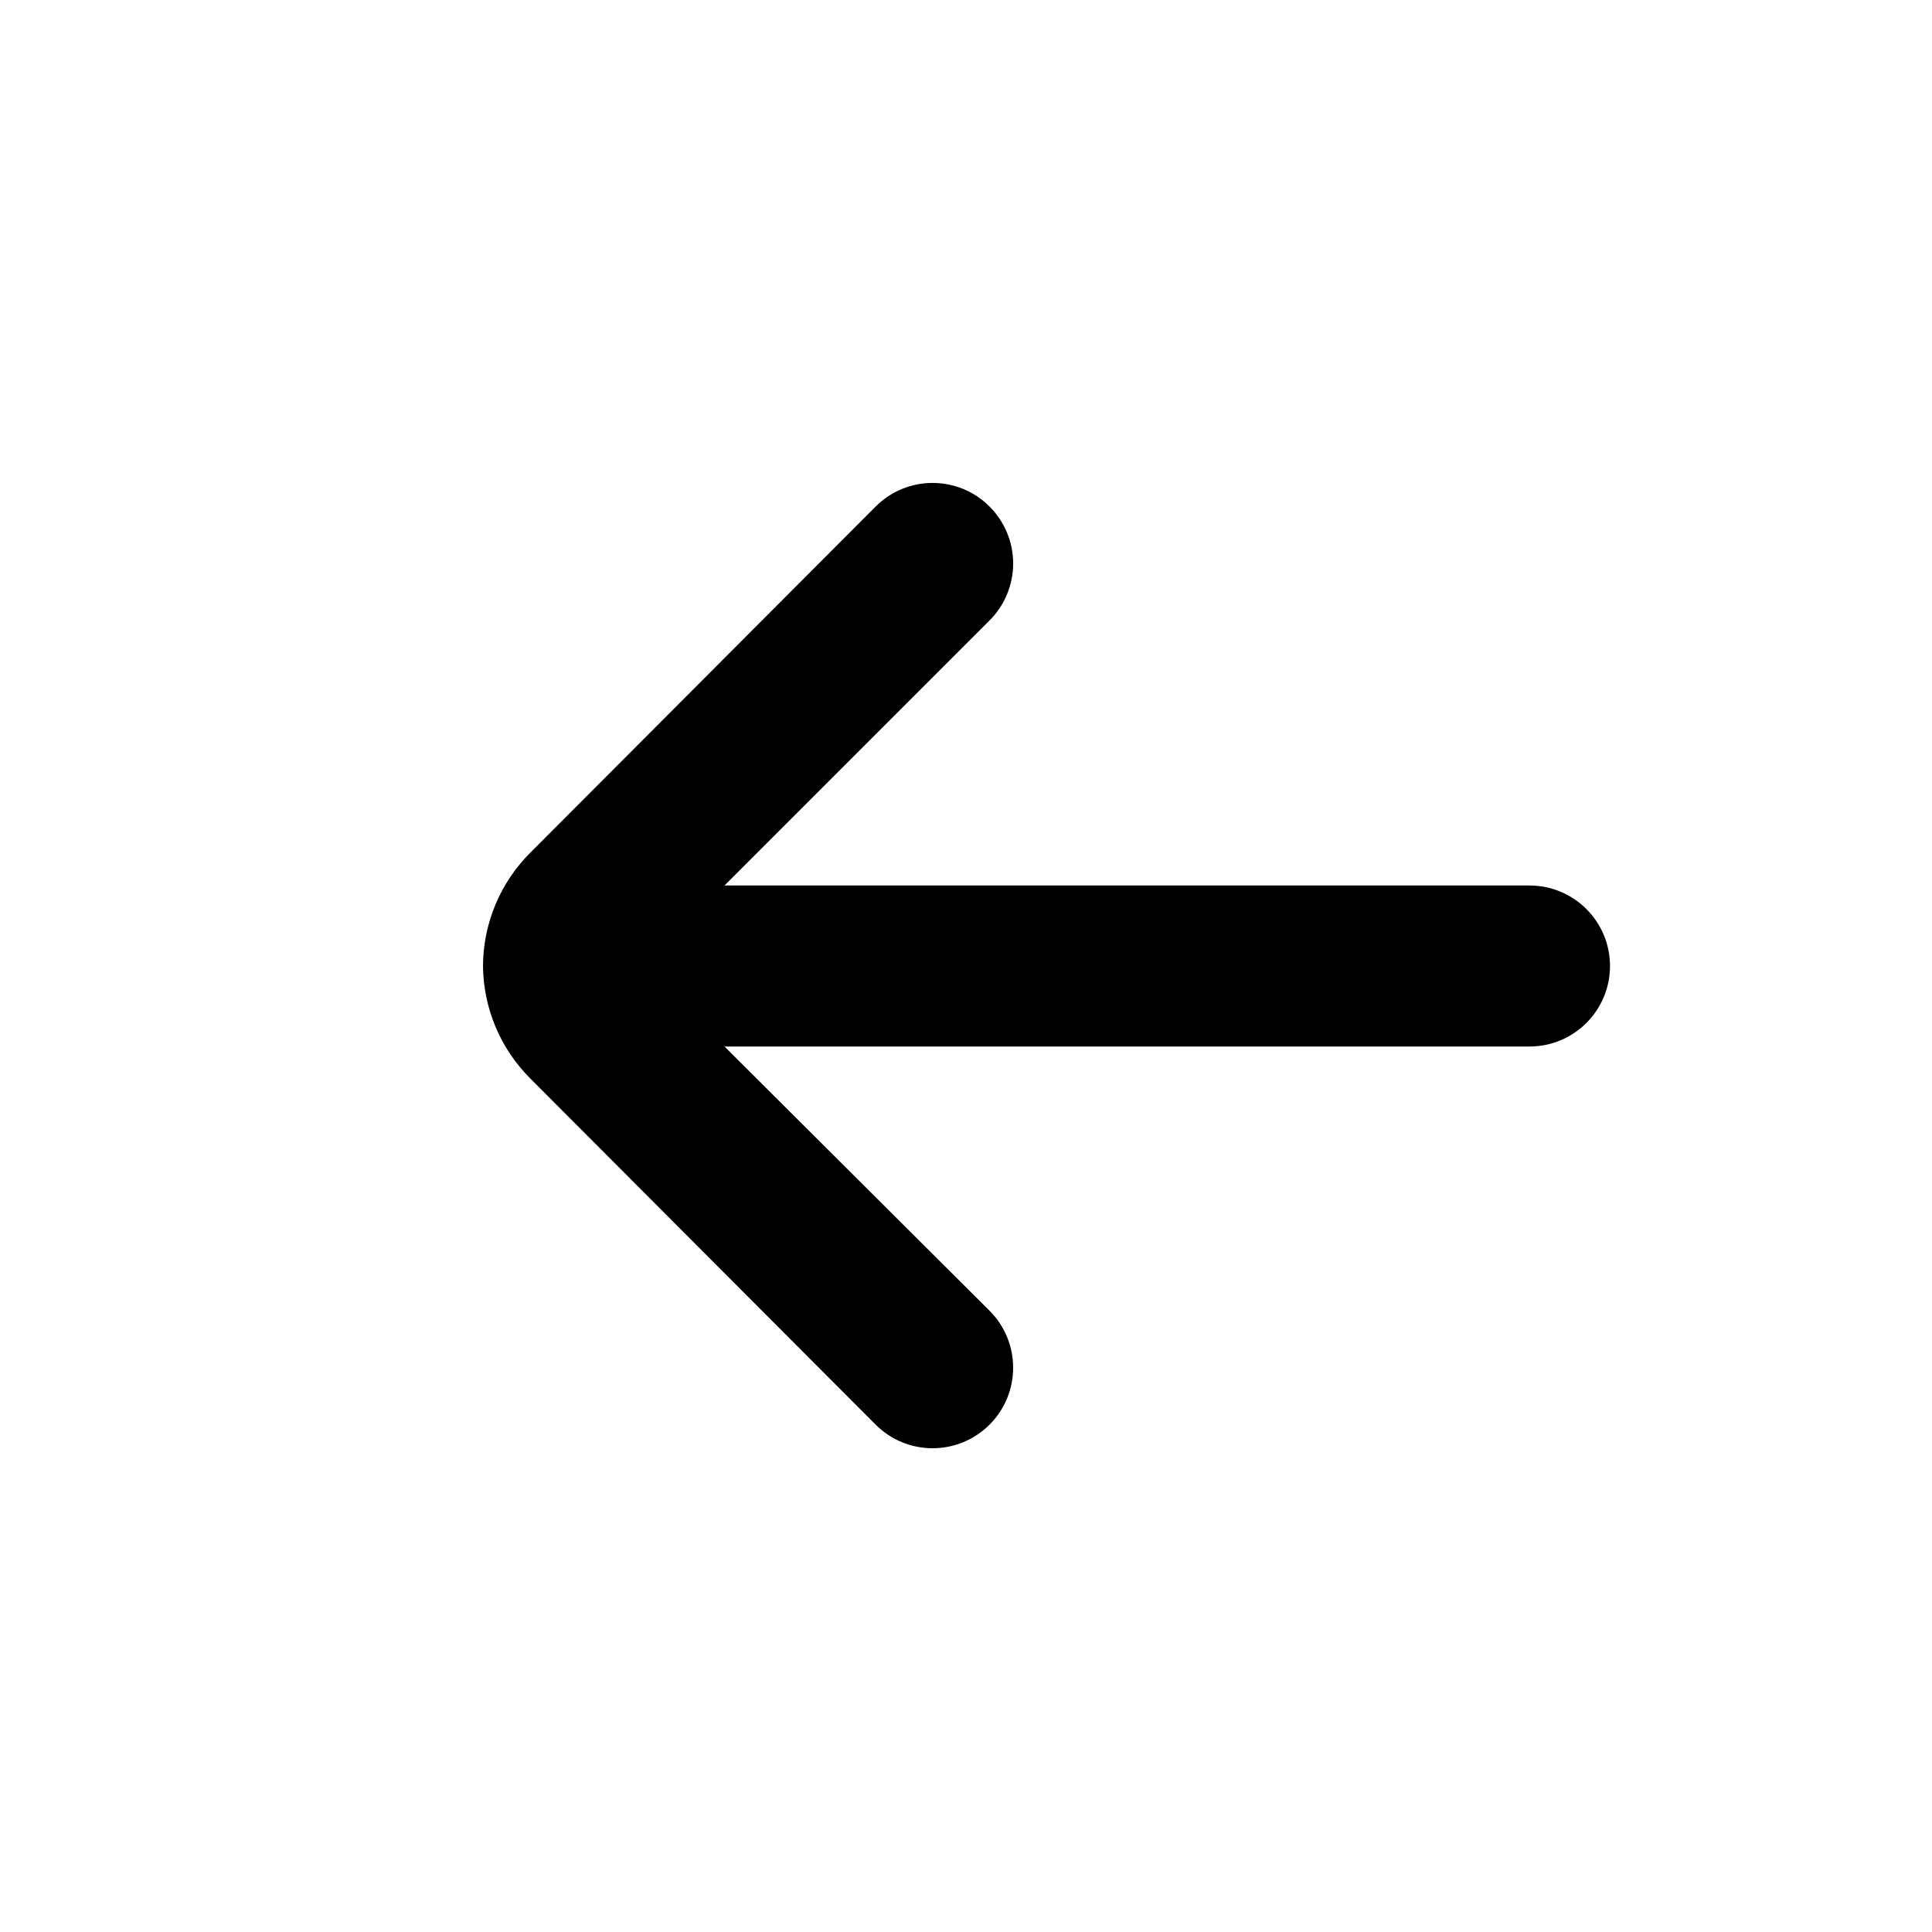
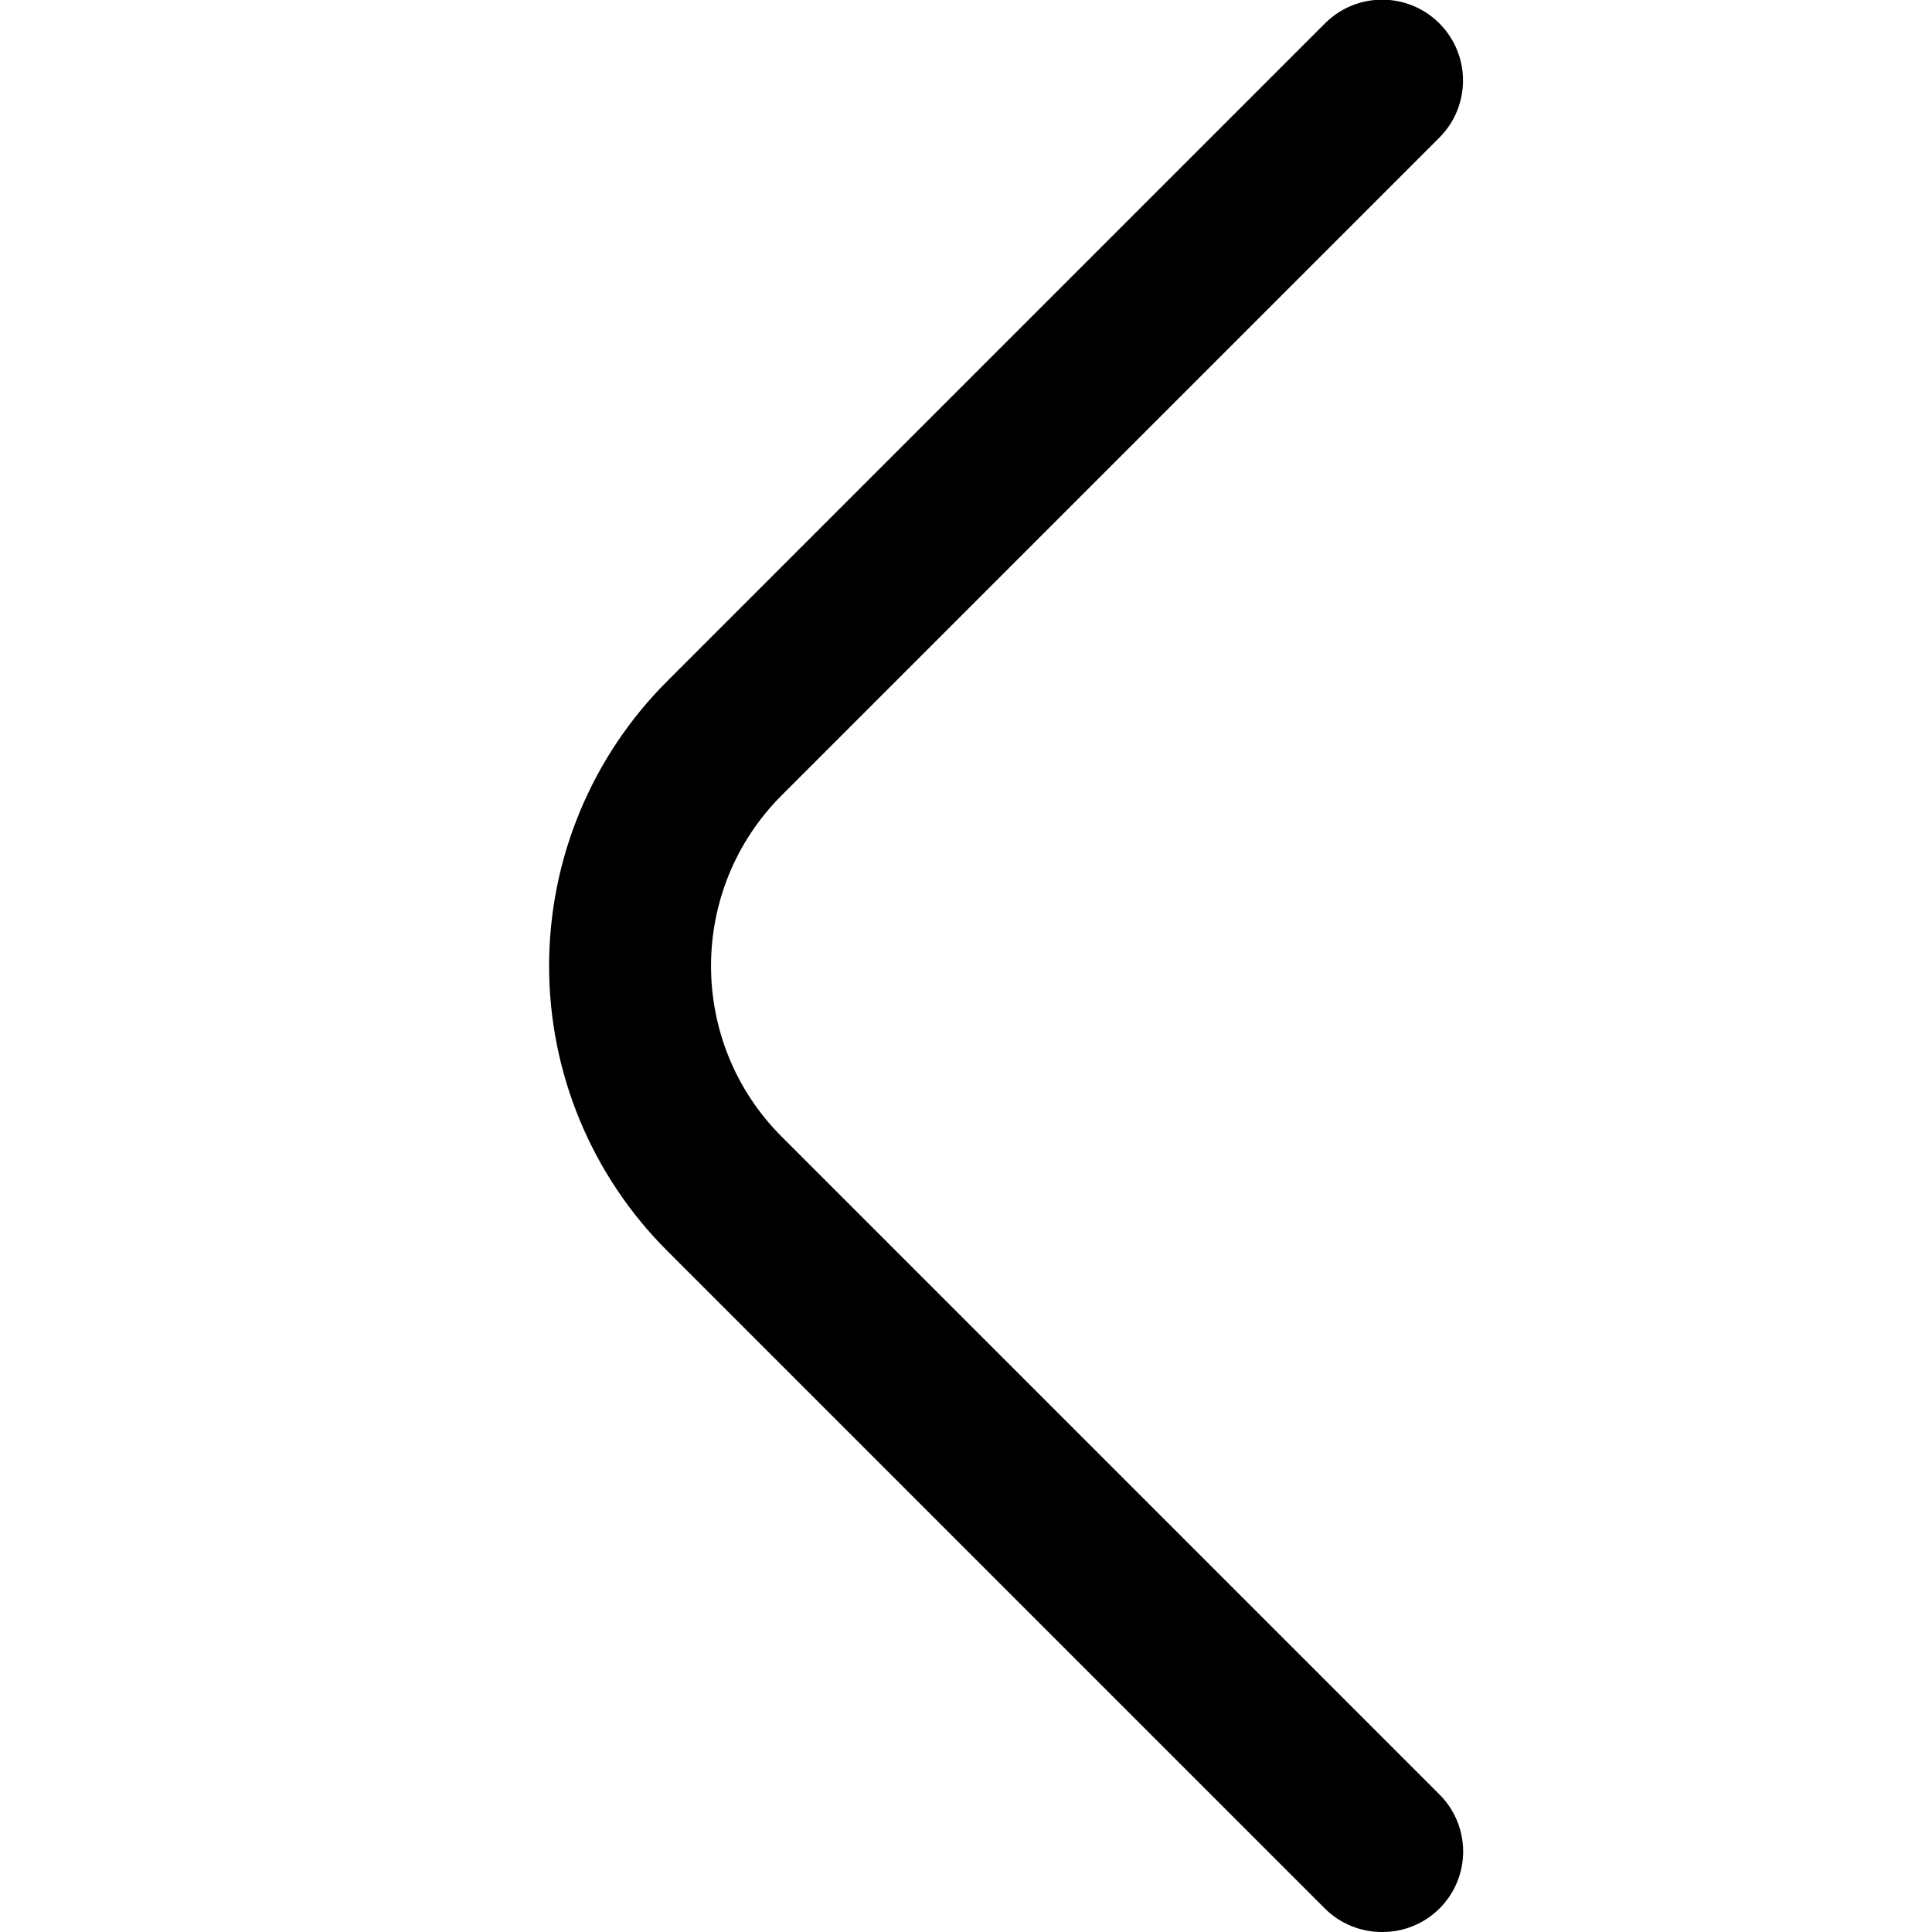
<svg xmlns="http://www.w3.org/2000/svg" viewBox="0 0 24 24">
-   <path d="M19,11H9l3.29-3.29a1,1,0,0,0,0-1.42,1,1,0,0,0-1.41,0l-4.29,4.3A2,2,0,0,0,6,12H6a2,2,0,0,0,.59,1.4l4.29,4.3a1,1,0,1,0,1.41-1.42L9,13H19a1,1,0,0,0,0-2Z" />
+   <path d="M17.17,24a1,1,0,0,1-.71-.29L8.29,15.54a5,5,0,0,1,0-7.08L16.46.29a1,1,0,1,1,1.42,1.42L9.71,9.88a3,3,0,0,0,0,4.24l8.17,8.17a1,1,0,0,1,0,1.42A1,1,0,0,1,17.17,24Z" />
</svg>
